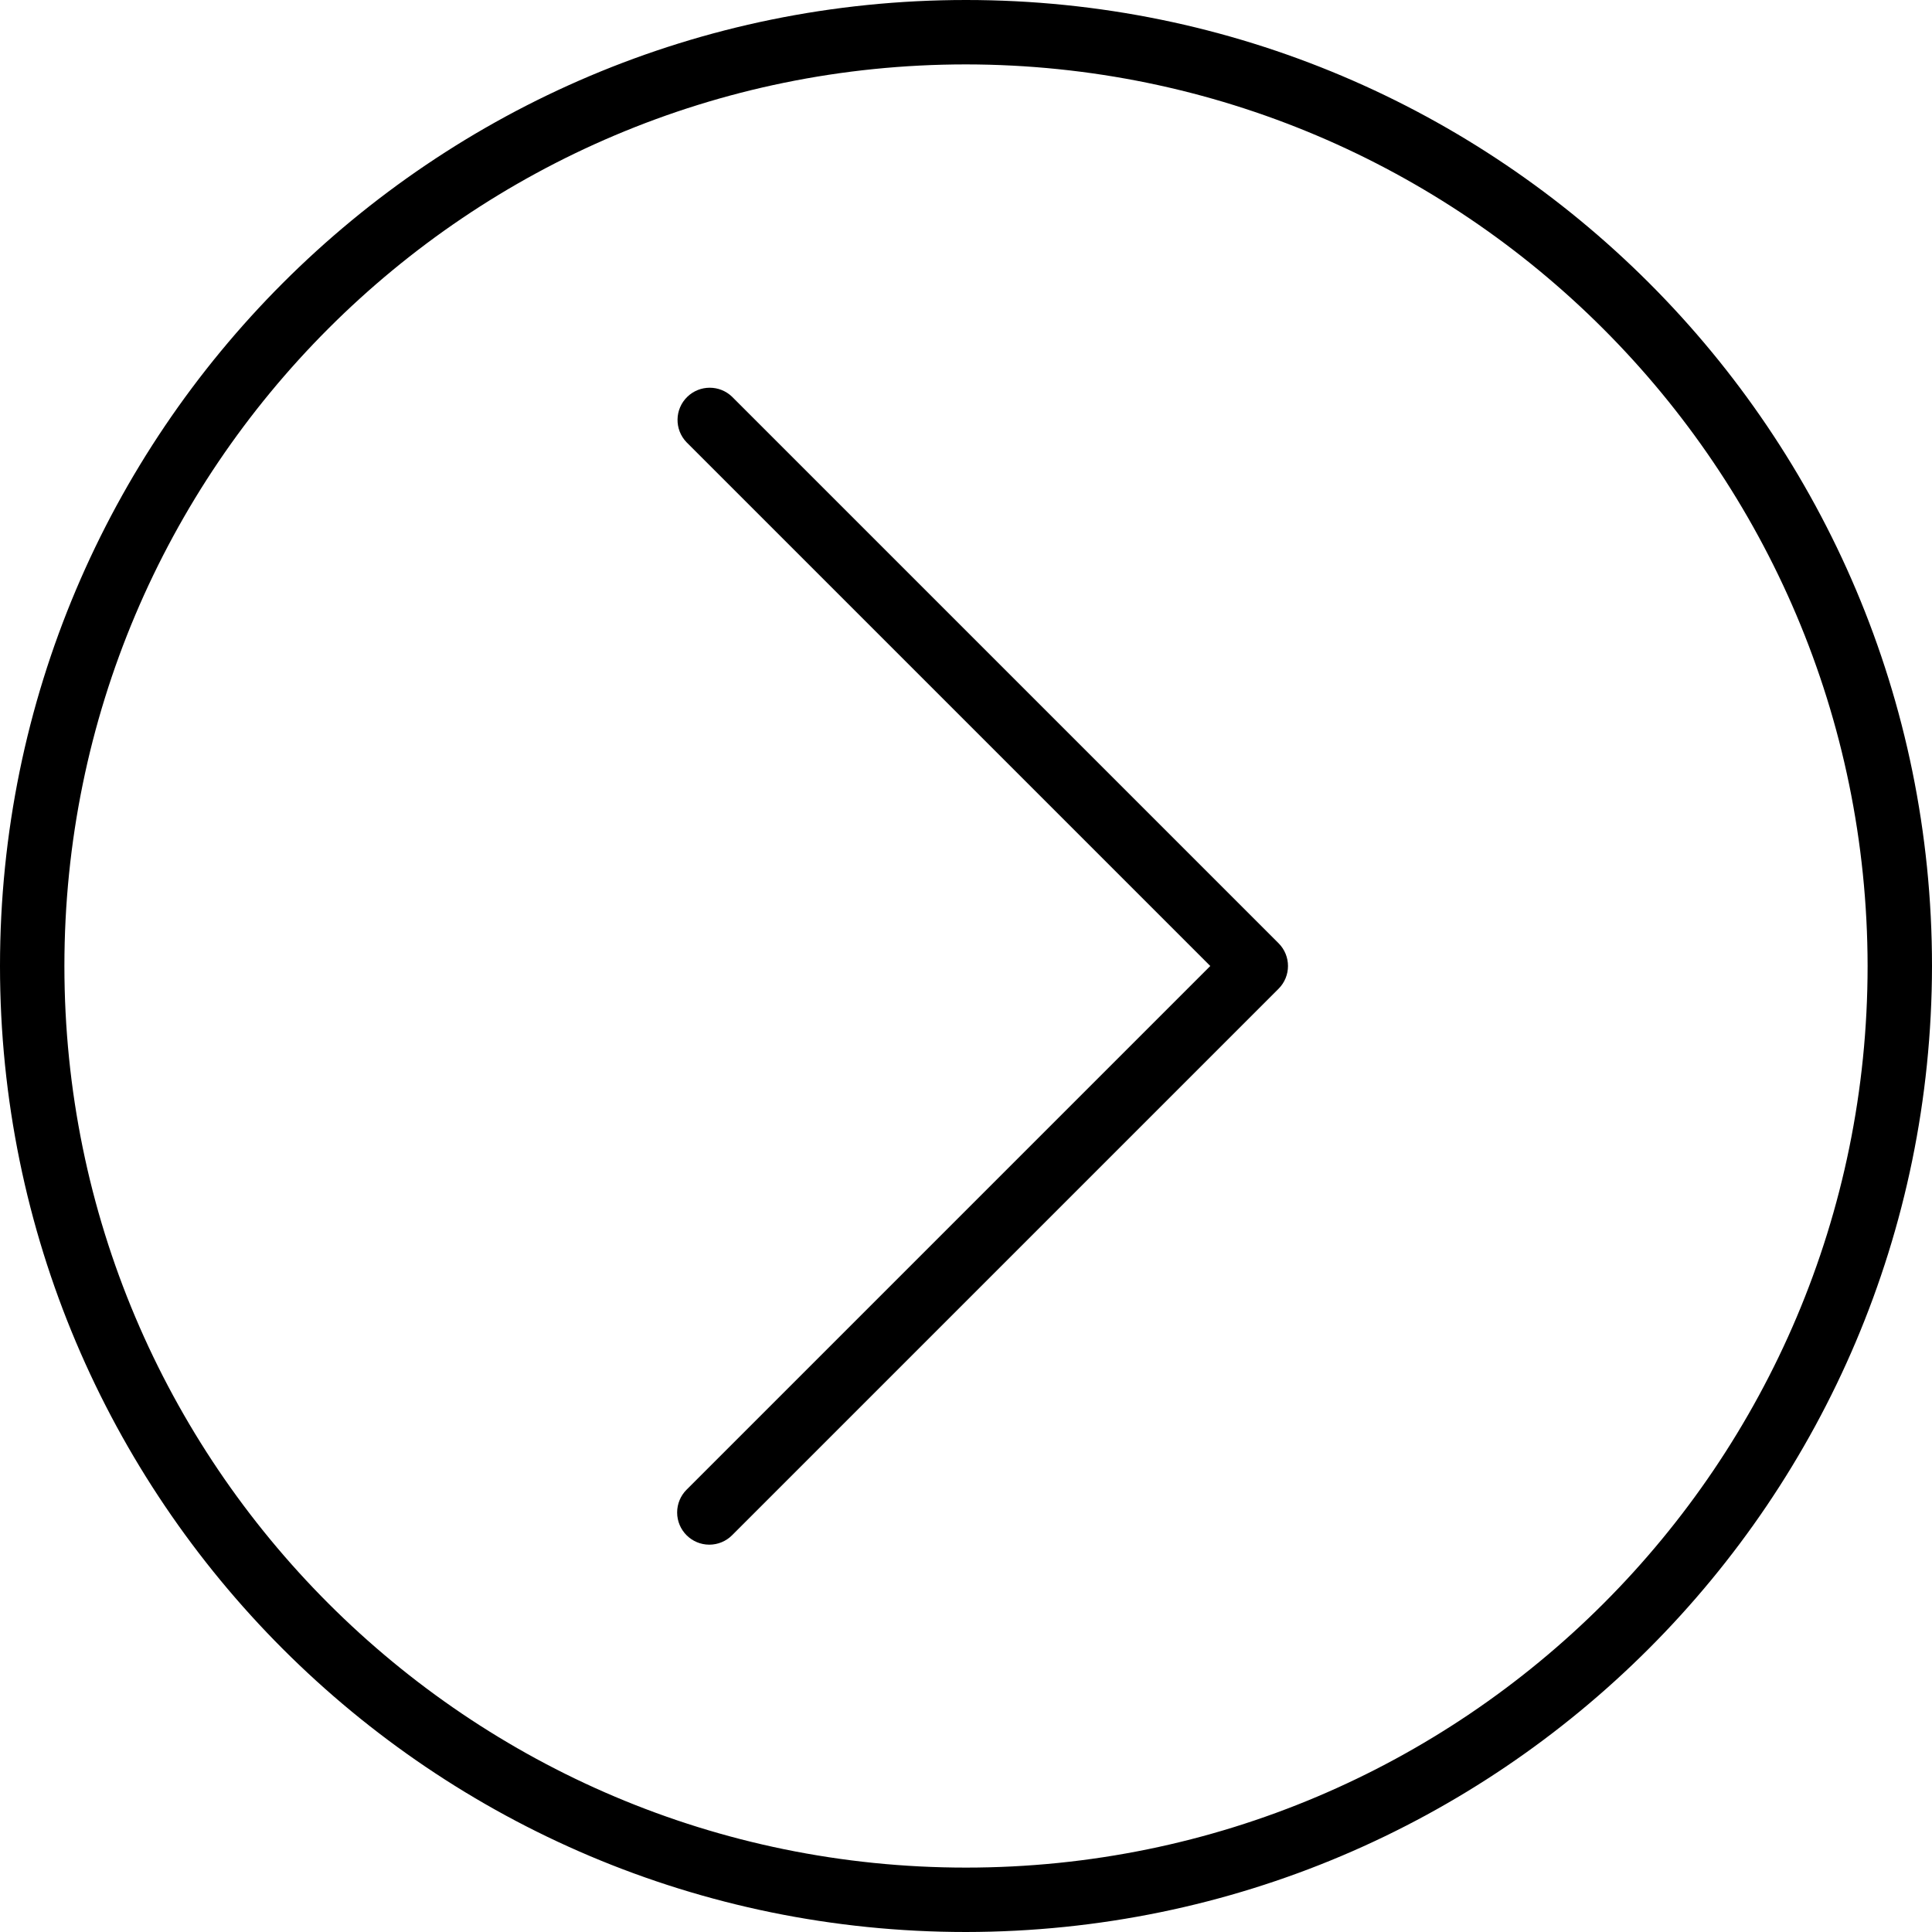
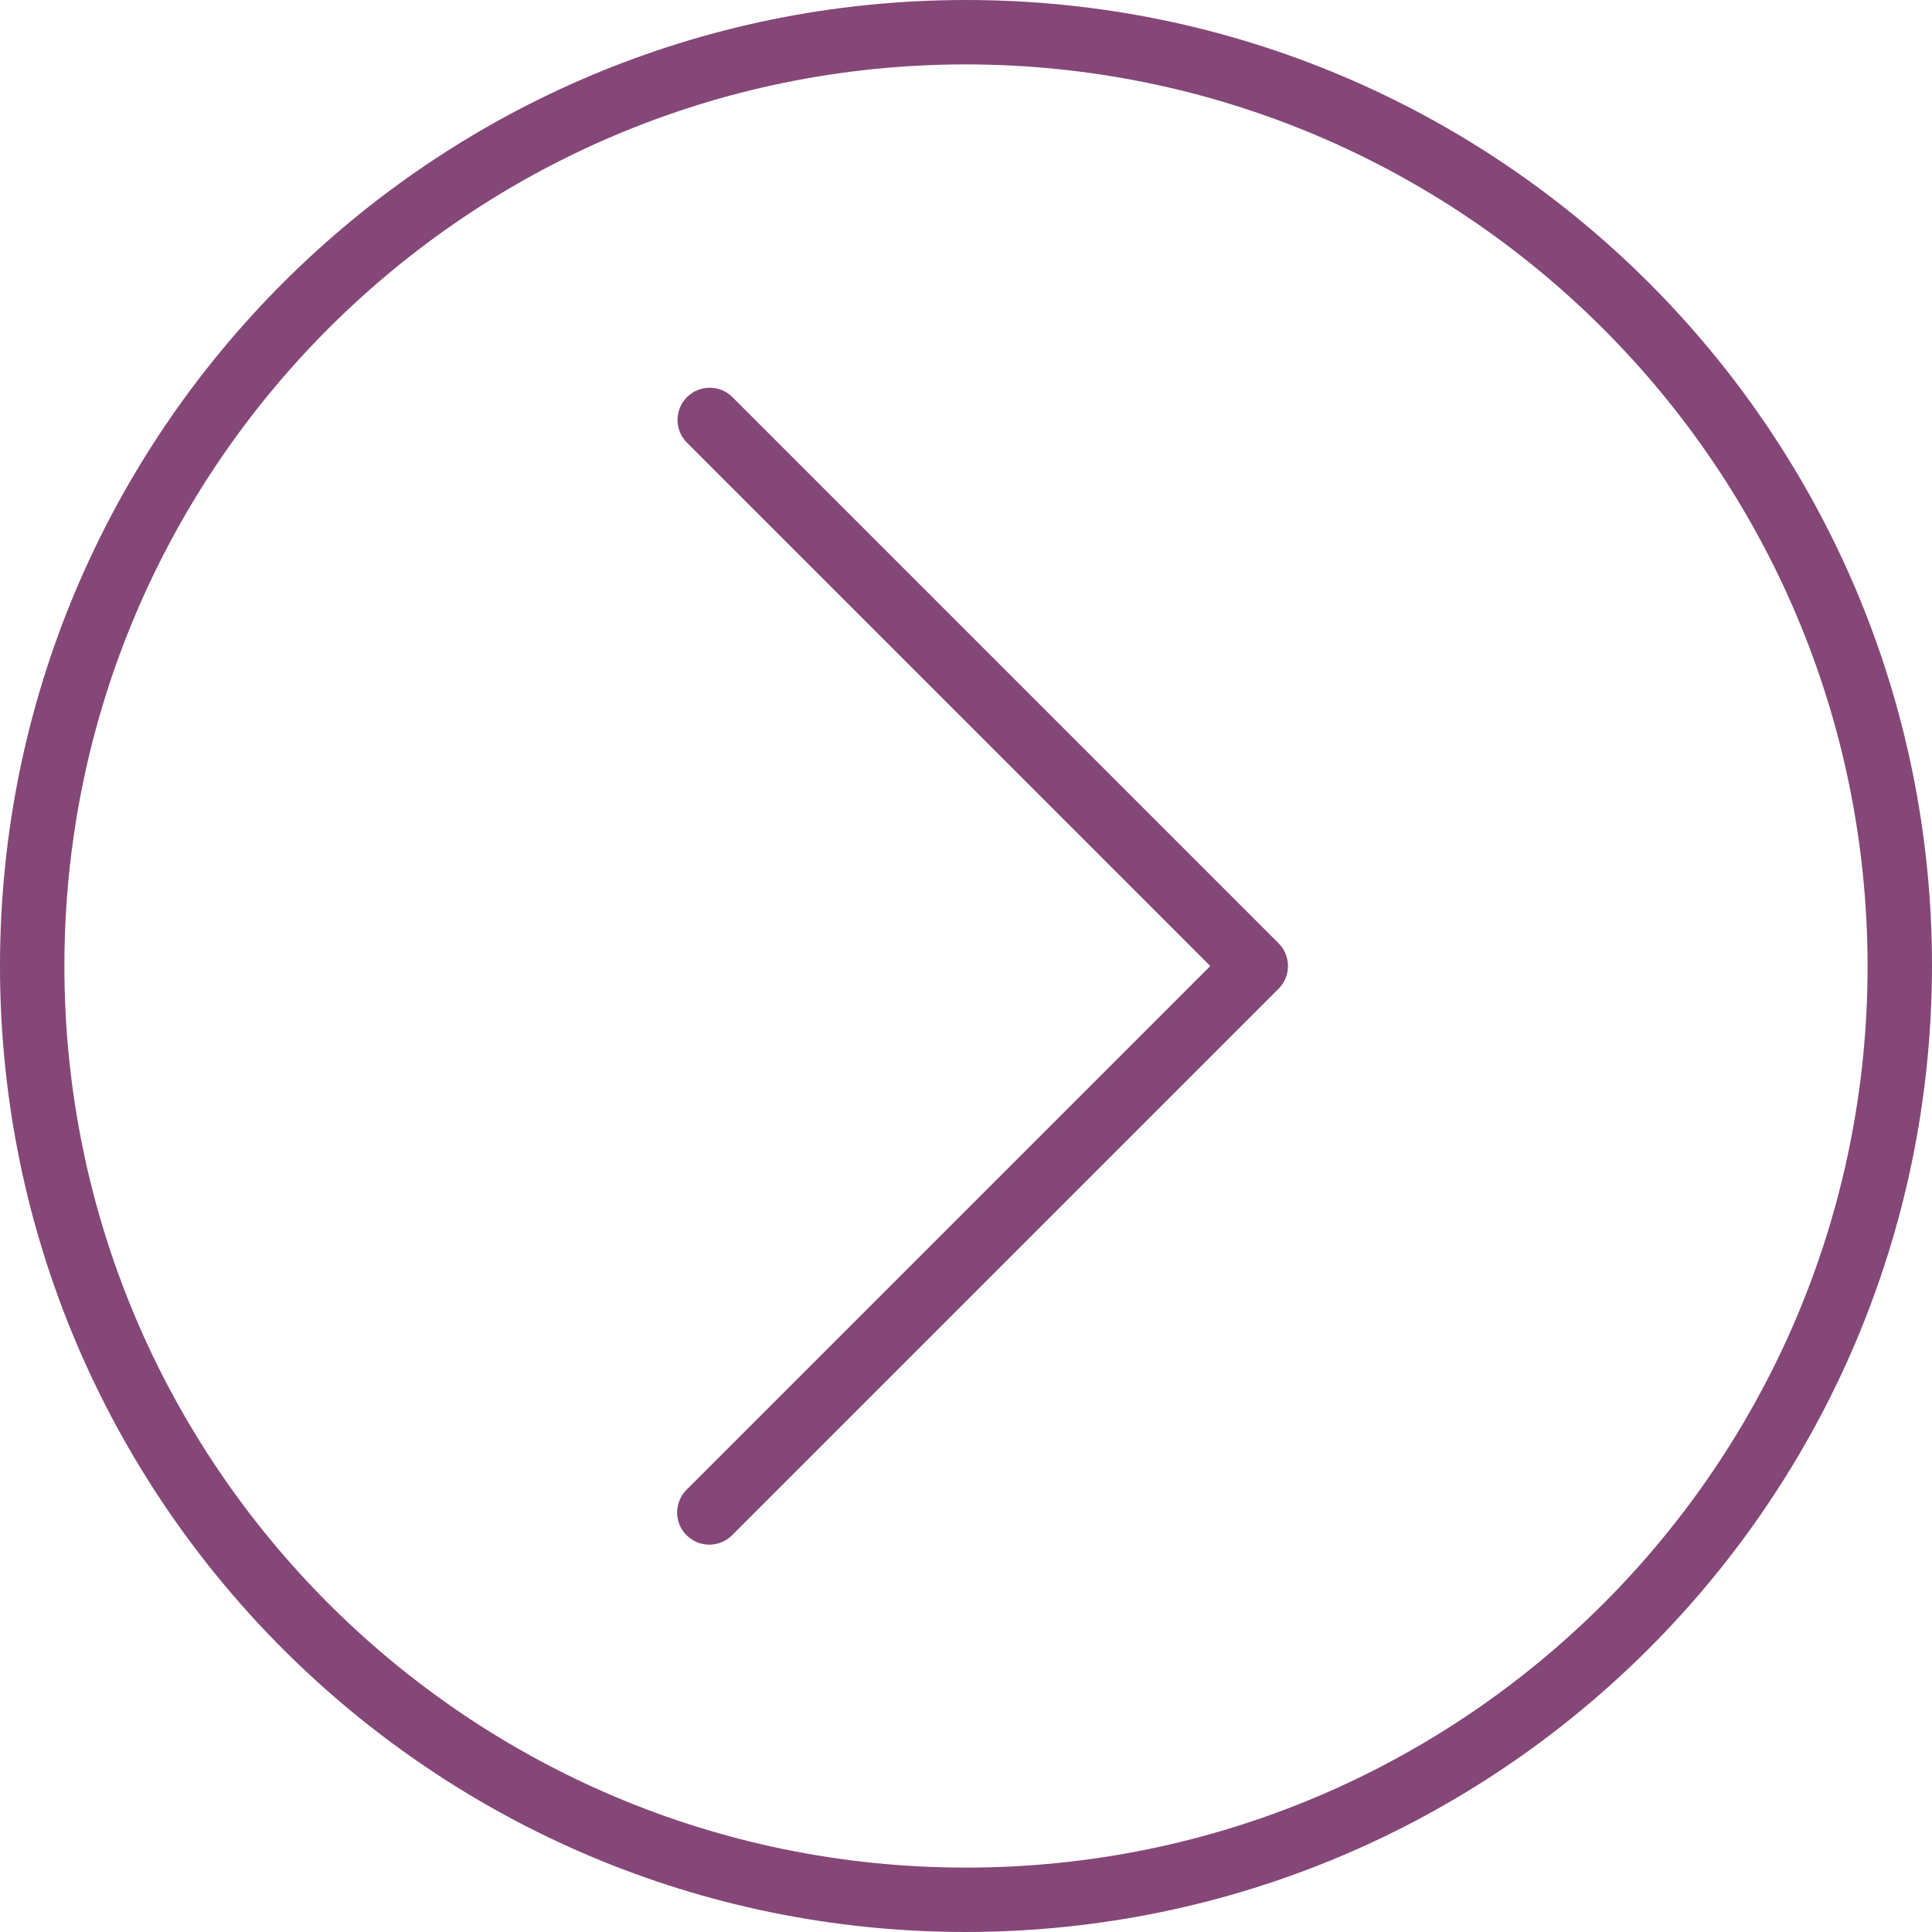
<svg xmlns="http://www.w3.org/2000/svg" version="1.1" id="Capa_1" x="0px" y="0px" viewBox="0 0 480 480" style="enable-background:new 0 0 480 480;" xml:space="preserve">
  <g>
    <g>
      <g>
-         <path d="M240,0C107.452,0,0,107.452,0,240s107.452,240,240,240c132.486-0.15,239.85-107.514,240-240C480,107.452,372.548,0,240,0     z M240,464C116.288,464,16,363.712,16,240S116.288,16,240,16c123.653,0.141,223.859,100.347,224,224     C464,363.712,363.712,464,240,464z" />
-         <path d="M181.888,98.576c-3.1-2.994-8.015-2.994-11.115,0c-3.178,3.069-3.266,8.134-0.197,11.312L300.688,240L170.576,370.112     c-1.499,1.5-2.342,3.534-2.342,5.654c-0.001,4.418,3.58,8.001,7.998,8.002c2.122,0,4.156-0.844,5.656-2.344l135.768-135.768     c3.123-3.124,3.123-8.188,0-11.312L181.888,98.576z" />
+         <path d="M240,0C107.452,0,0,107.452,0,240s107.452,240,240,240c132.486-0.15,239.85-107.514,240-240C480,107.452,372.548,0,240,0     z M240,464C116.288,464,16,363.712,16,240S116.288,16,240,16c123.653,0.141,223.859,100.347,224,224     C464,363.712,363.712,464,240,464z" fill="#854777" />
+         <path d="M181.888,98.576c-3.1-2.994-8.015-2.994-11.115,0c-3.178,3.069-3.266,8.134-0.197,11.312L300.688,240L170.576,370.112     c-1.499,1.5-2.342,3.534-2.342,5.654c-0.001,4.418,3.58,8.001,7.998,8.002c2.122,0,4.156-0.844,5.656-2.344l135.768-135.768     c3.123-3.124,3.123-8.188,0-11.312L181.888,98.576z" fill="#854777" />
      </g>
    </g>
  </g>
  <g>
</g>
  <g>
</g>
  <g>
</g>
  <g>
</g>
  <g>
</g>
  <g>
</g>
  <g>
</g>
  <g>
</g>
  <g>
</g>
  <g>
</g>
  <g>
</g>
  <g>
</g>
  <g>
</g>
  <g>
</g>
  <g>
</g>
</svg>
